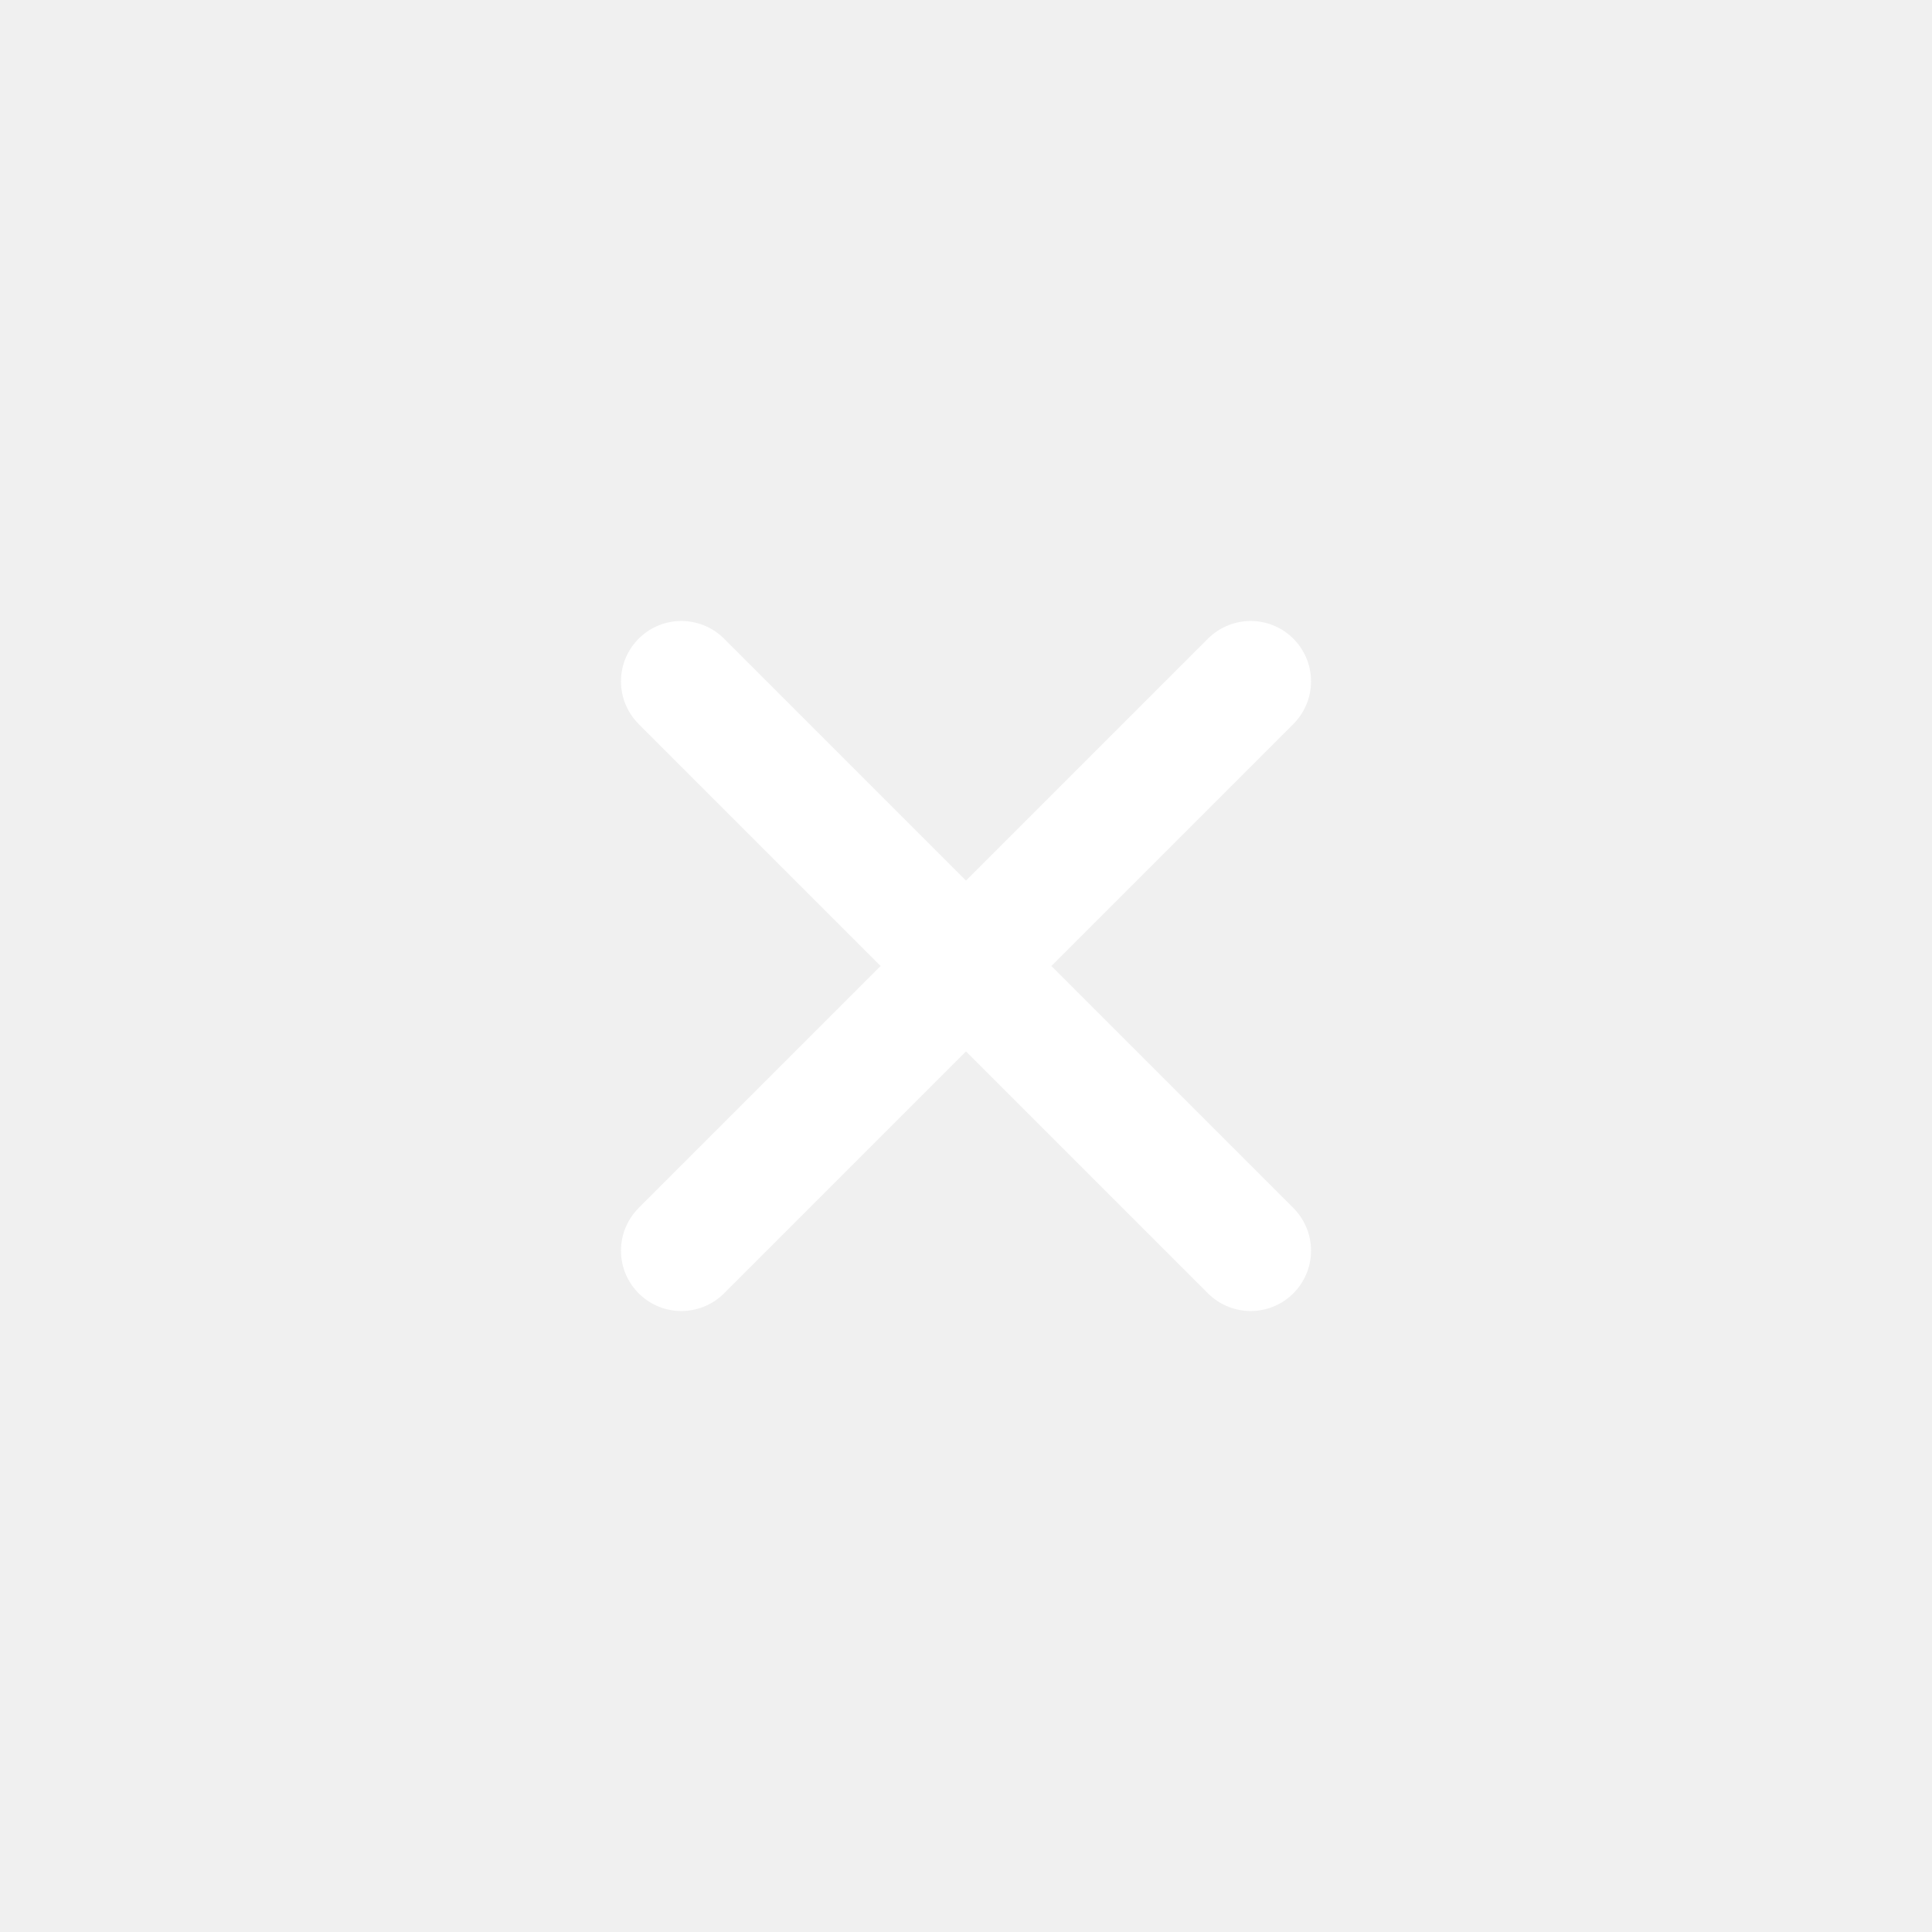
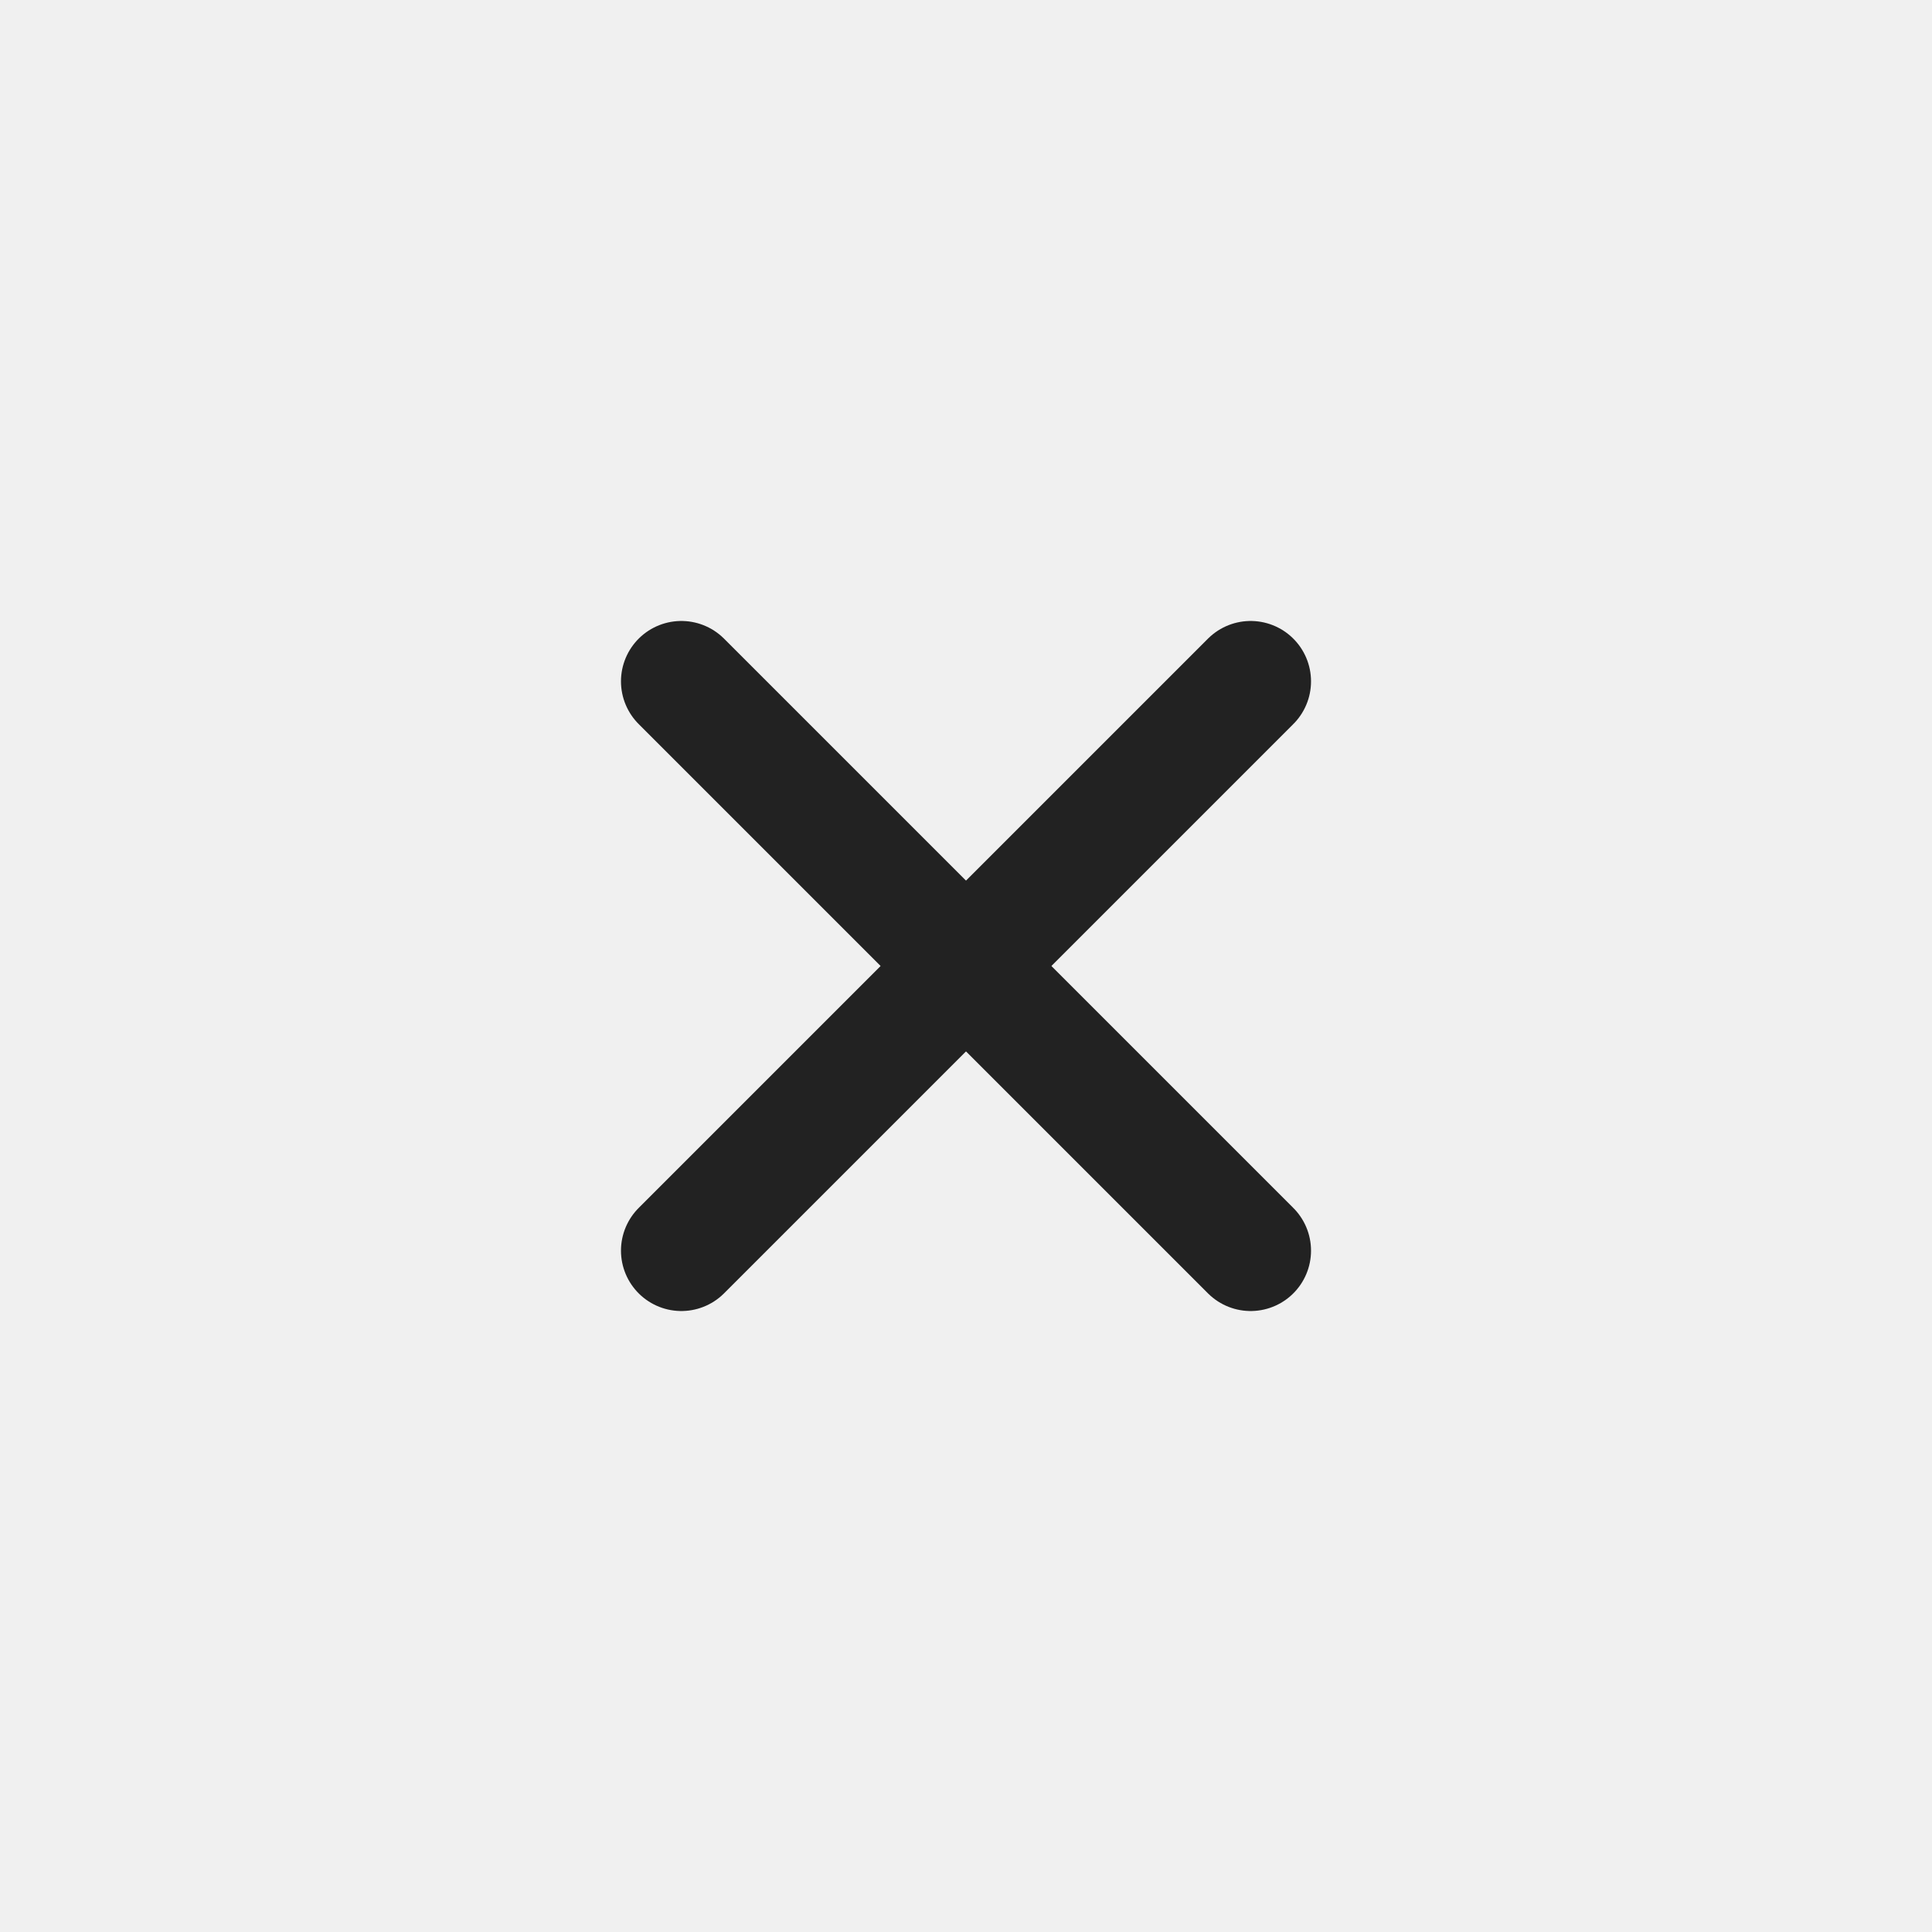
<svg xmlns="http://www.w3.org/2000/svg" width="24" height="24" viewBox="0 0 24 24" fill="none">
-   <path d="M8.464 15.536L15.536 8.464" stroke="white" stroke-width="1.5" stroke-linecap="round" />
-   <path d="M8.464 8.464L15.536 15.536" stroke="white" stroke-width="1.5" stroke-linecap="round" />
+   <path d="M8.464 15.536L15.536 8.464" stroke="#222" stroke-width="1.5" stroke-linecap="round" />
+   <path d="M8.464 8.464L15.536 15.536" stroke="#222" stroke-width="1.5" stroke-linecap="round" />
</svg>
